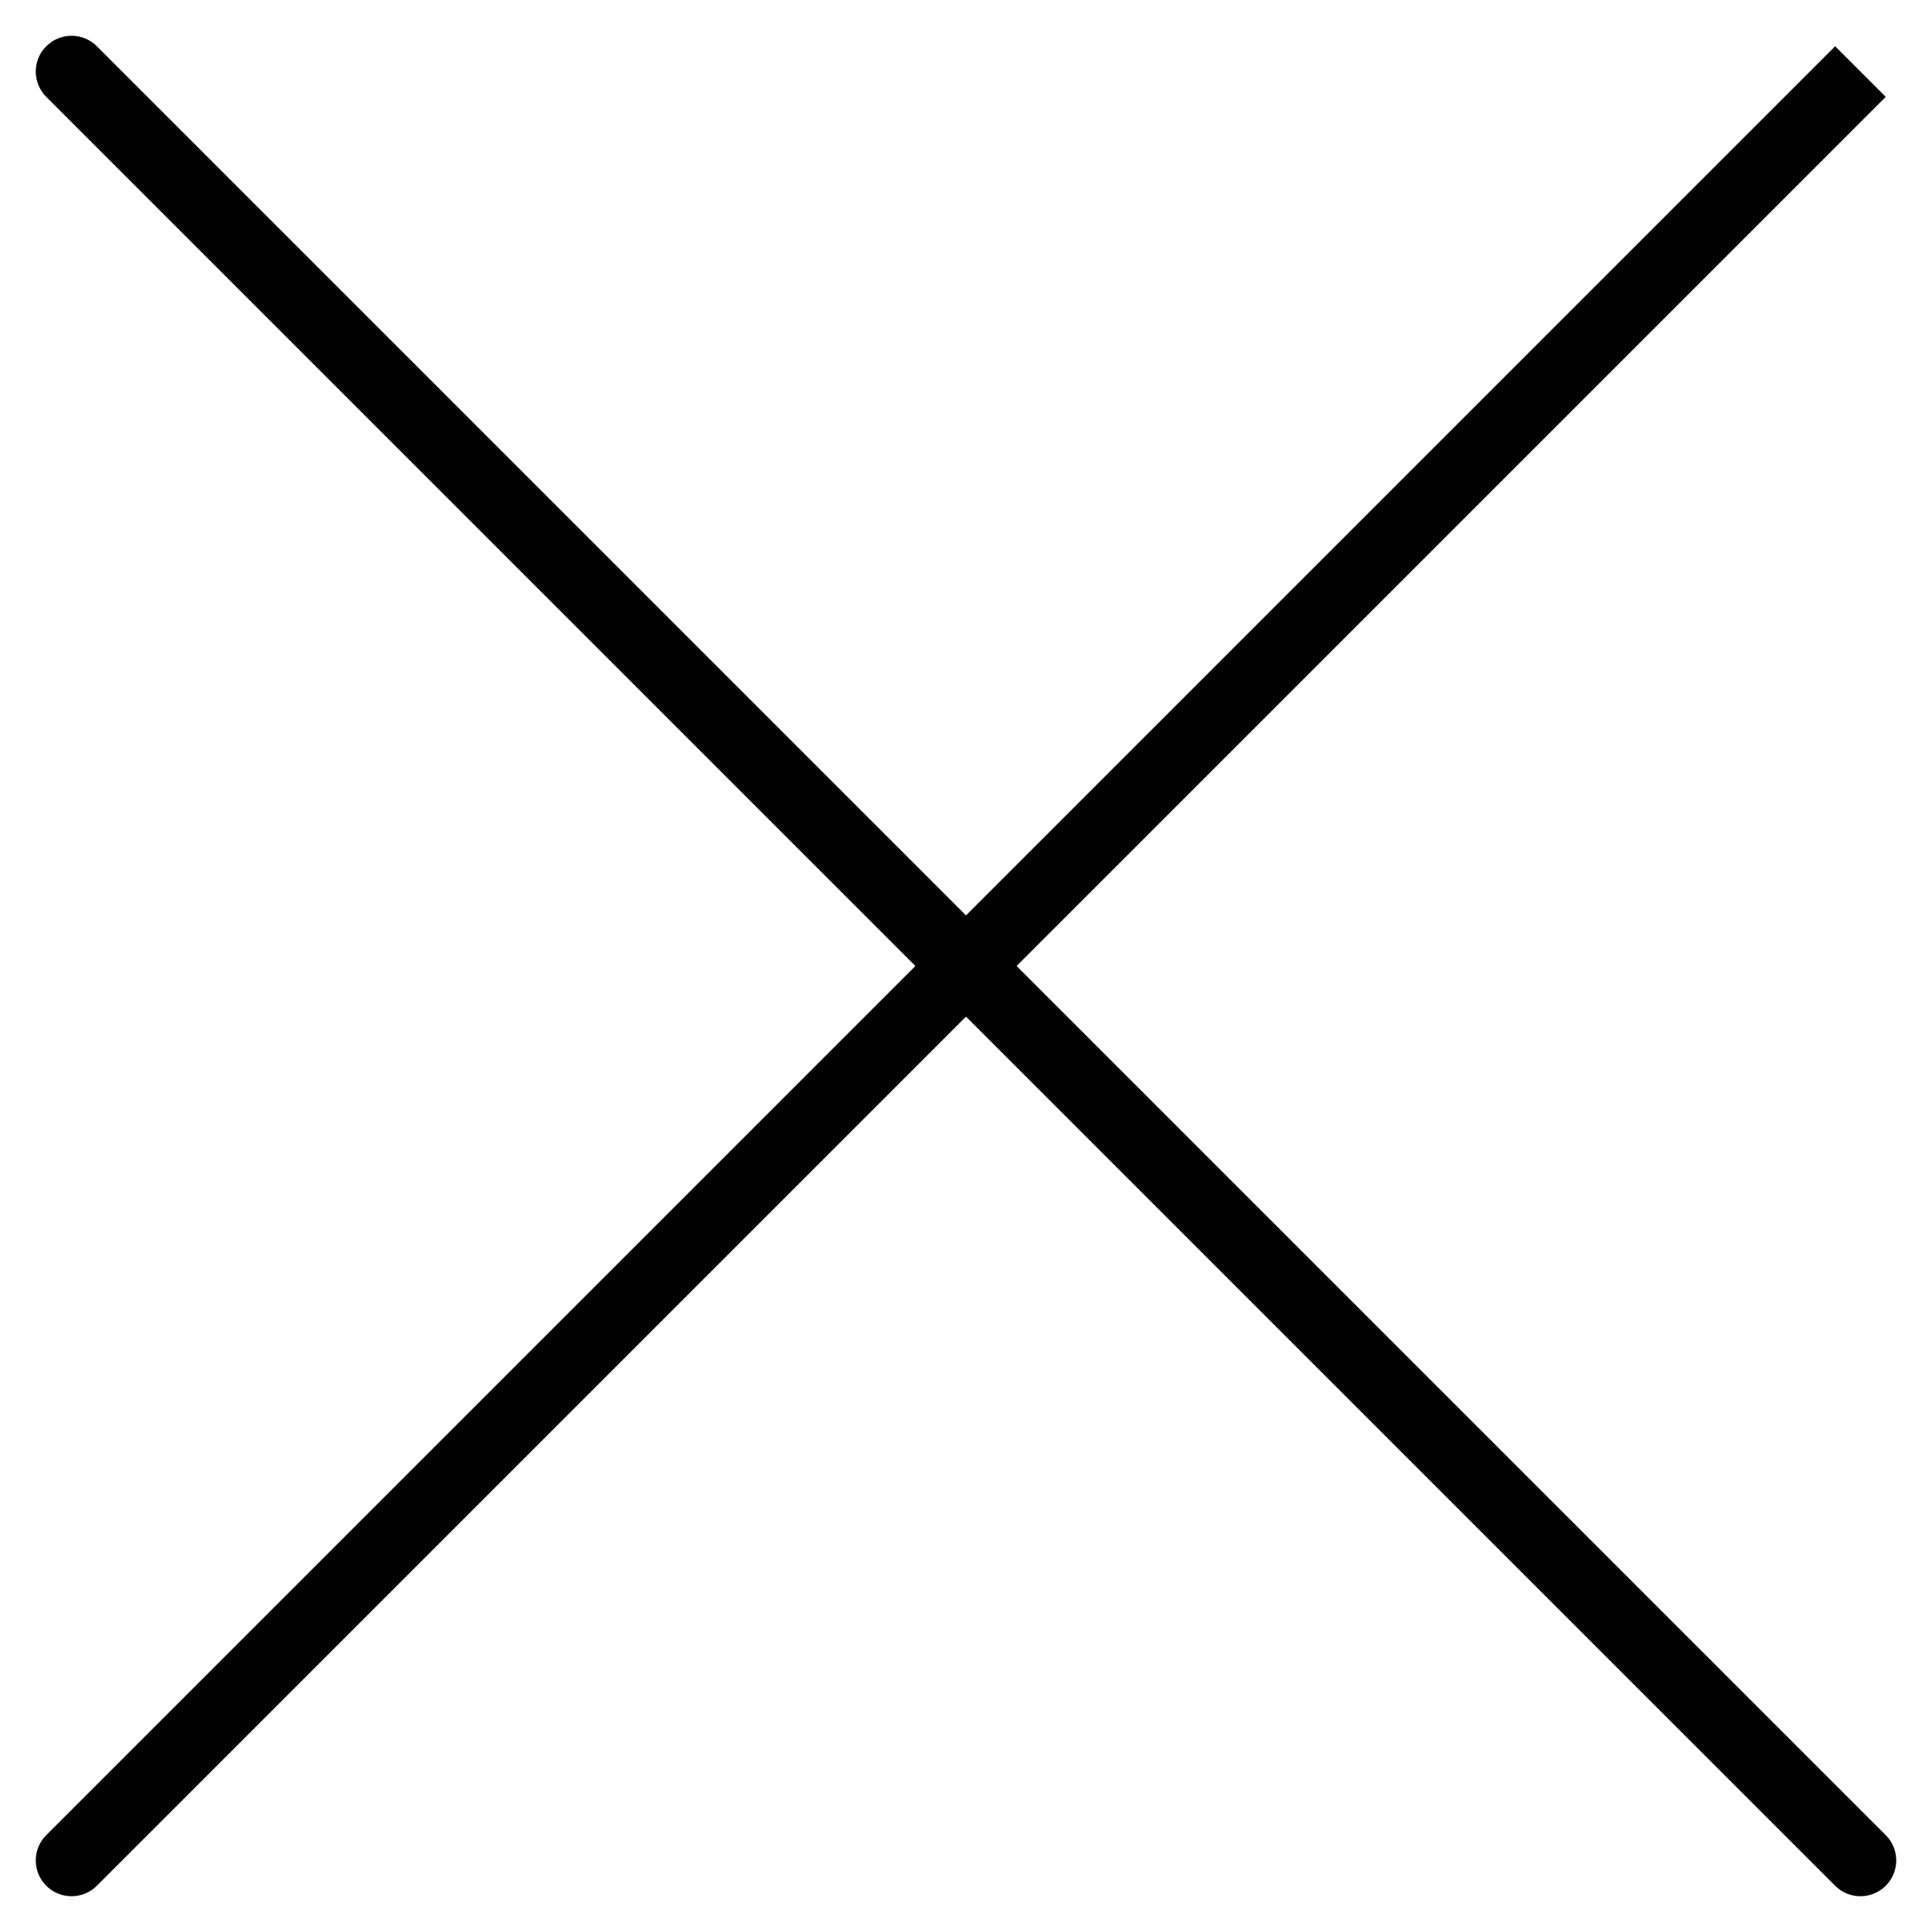
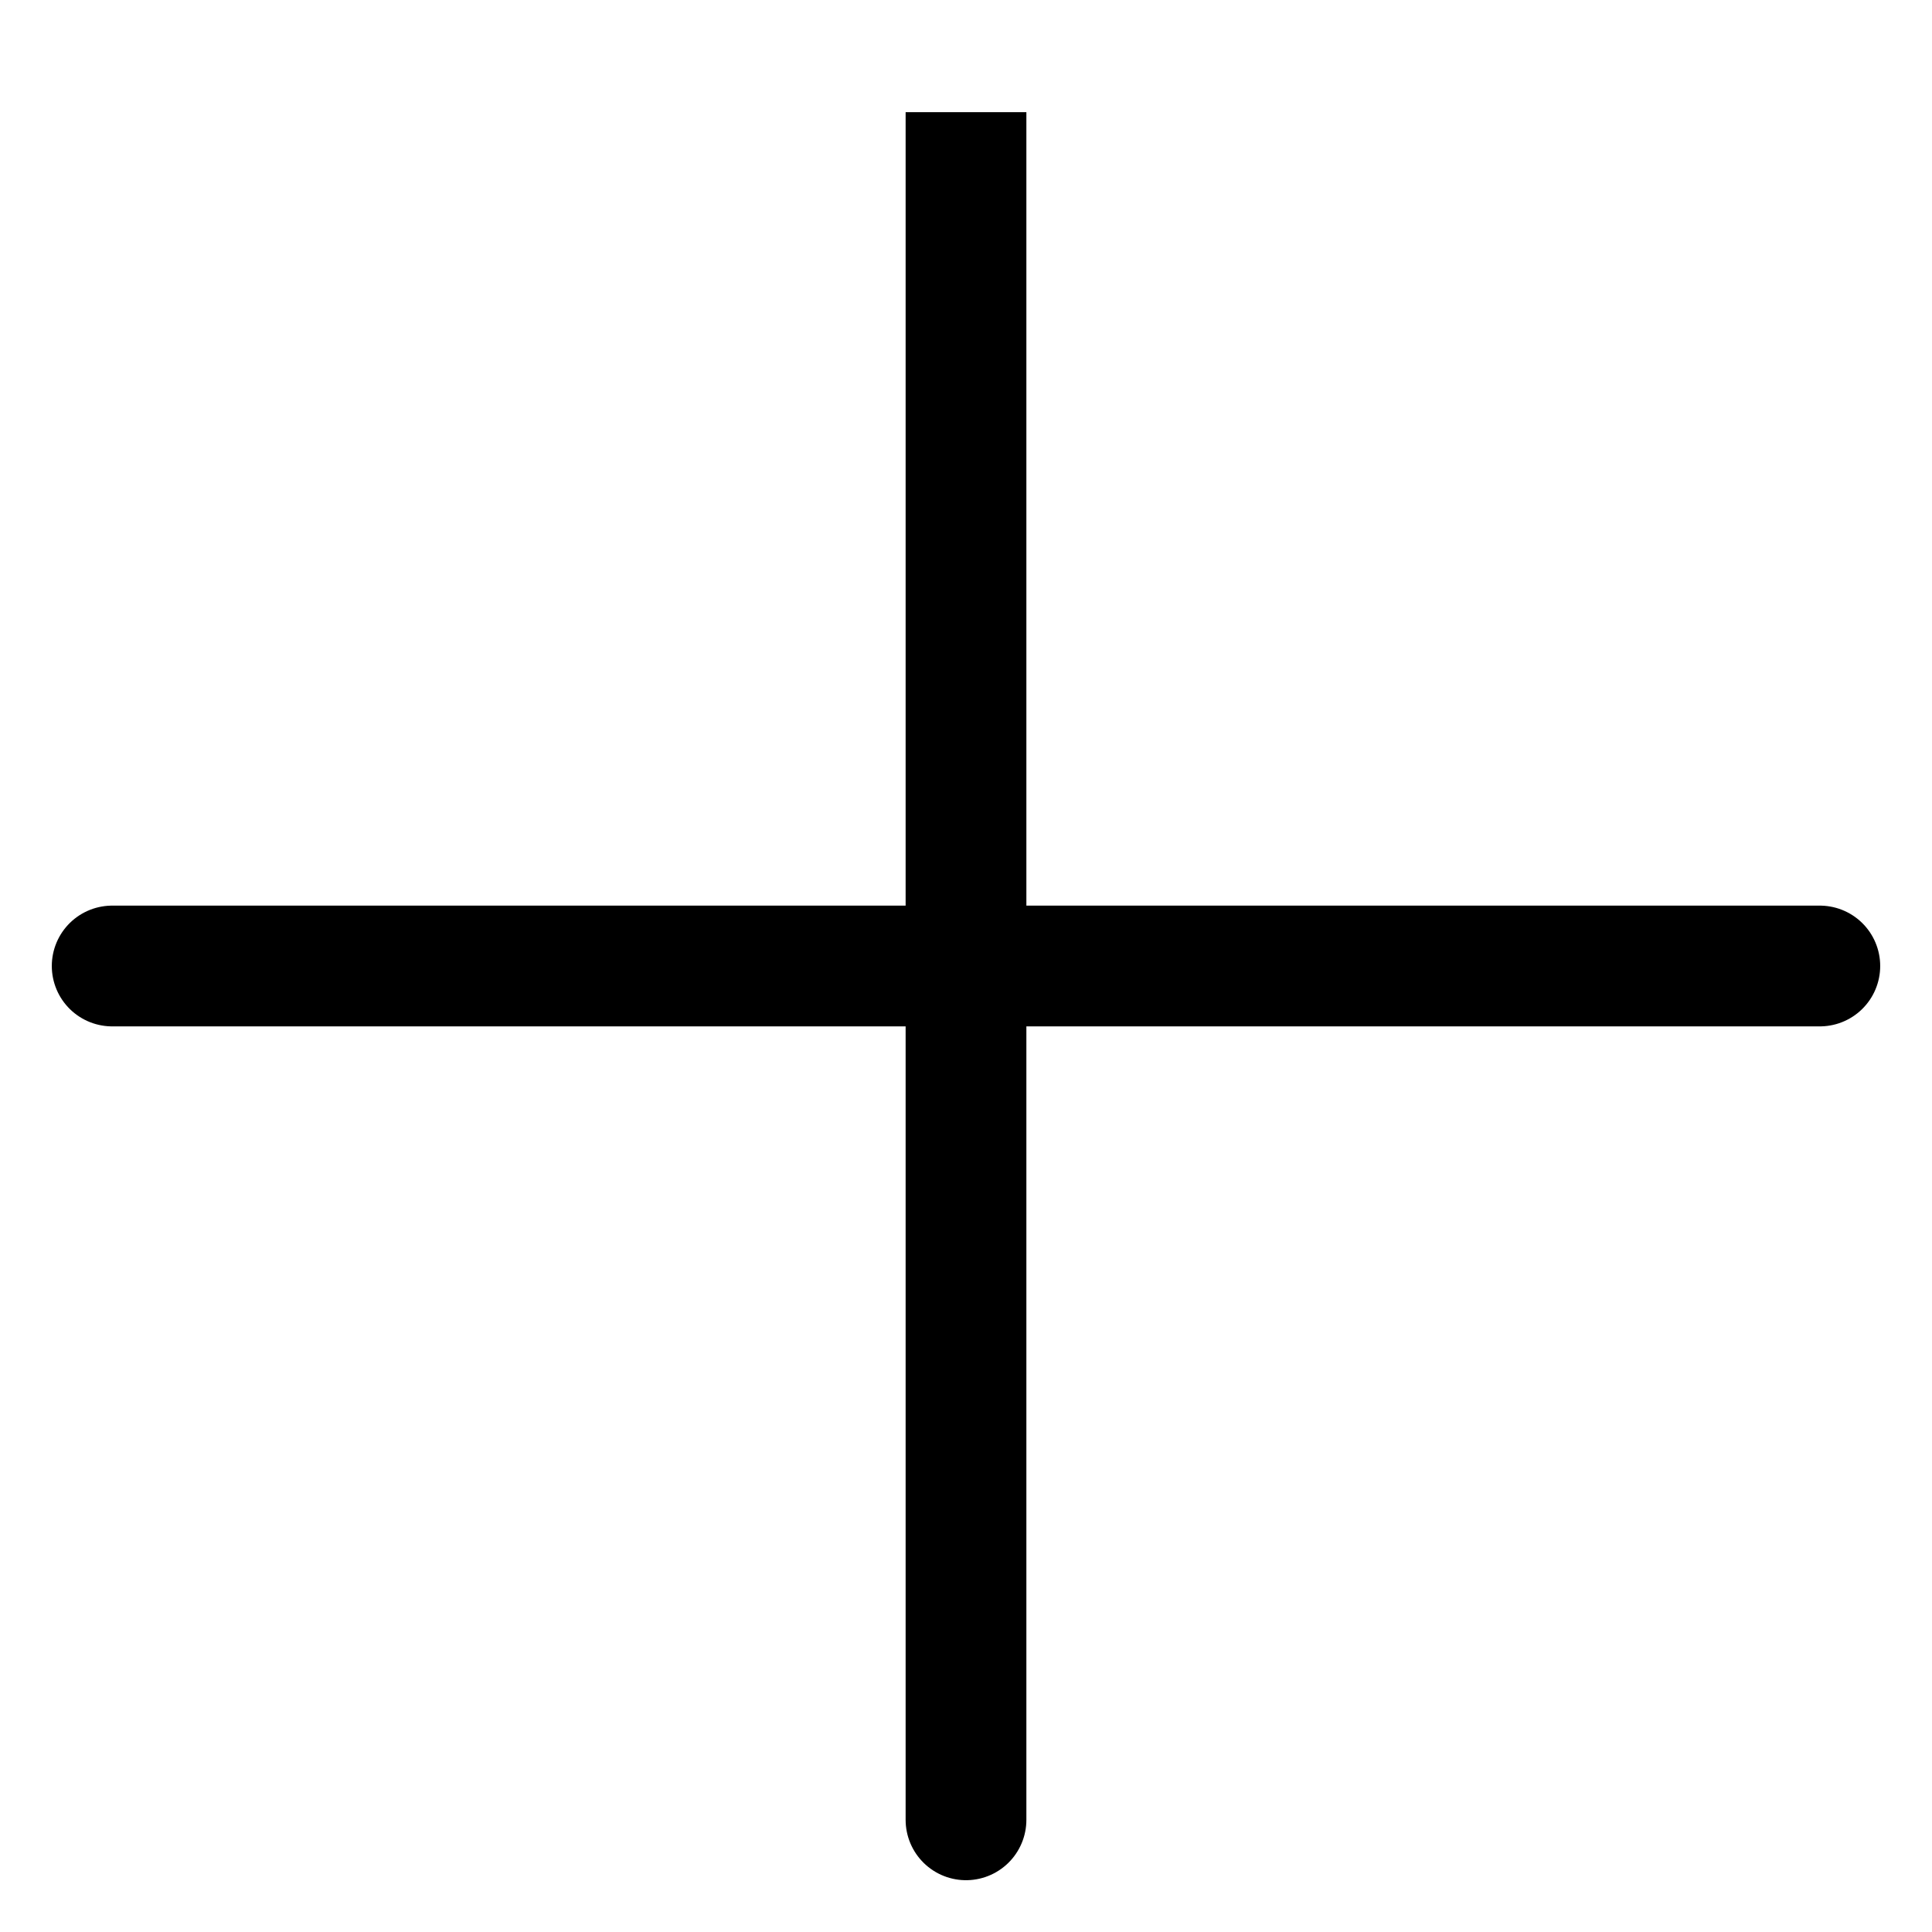
- <svg xmlns="http://www.w3.org/2000/svg" width="27" height="27" viewBox="0 0 27 27" fill="none">
-   <path d="M1 1L13.5 13.5M26 26L13.5 13.5M13.5 13.5L26 1L1 26" stroke="black" stroke-linecap="round" />
+ <svg xmlns="http://www.w3.org/2000/svg" width="32" height="32" viewBox="0 0 32 32" fill="none">
+   <path d="M1.858 16H16M30.142 16H16M16 16V1.858V30.142" stroke="black" stroke-width="2" stroke-linecap="round" />
</svg>
